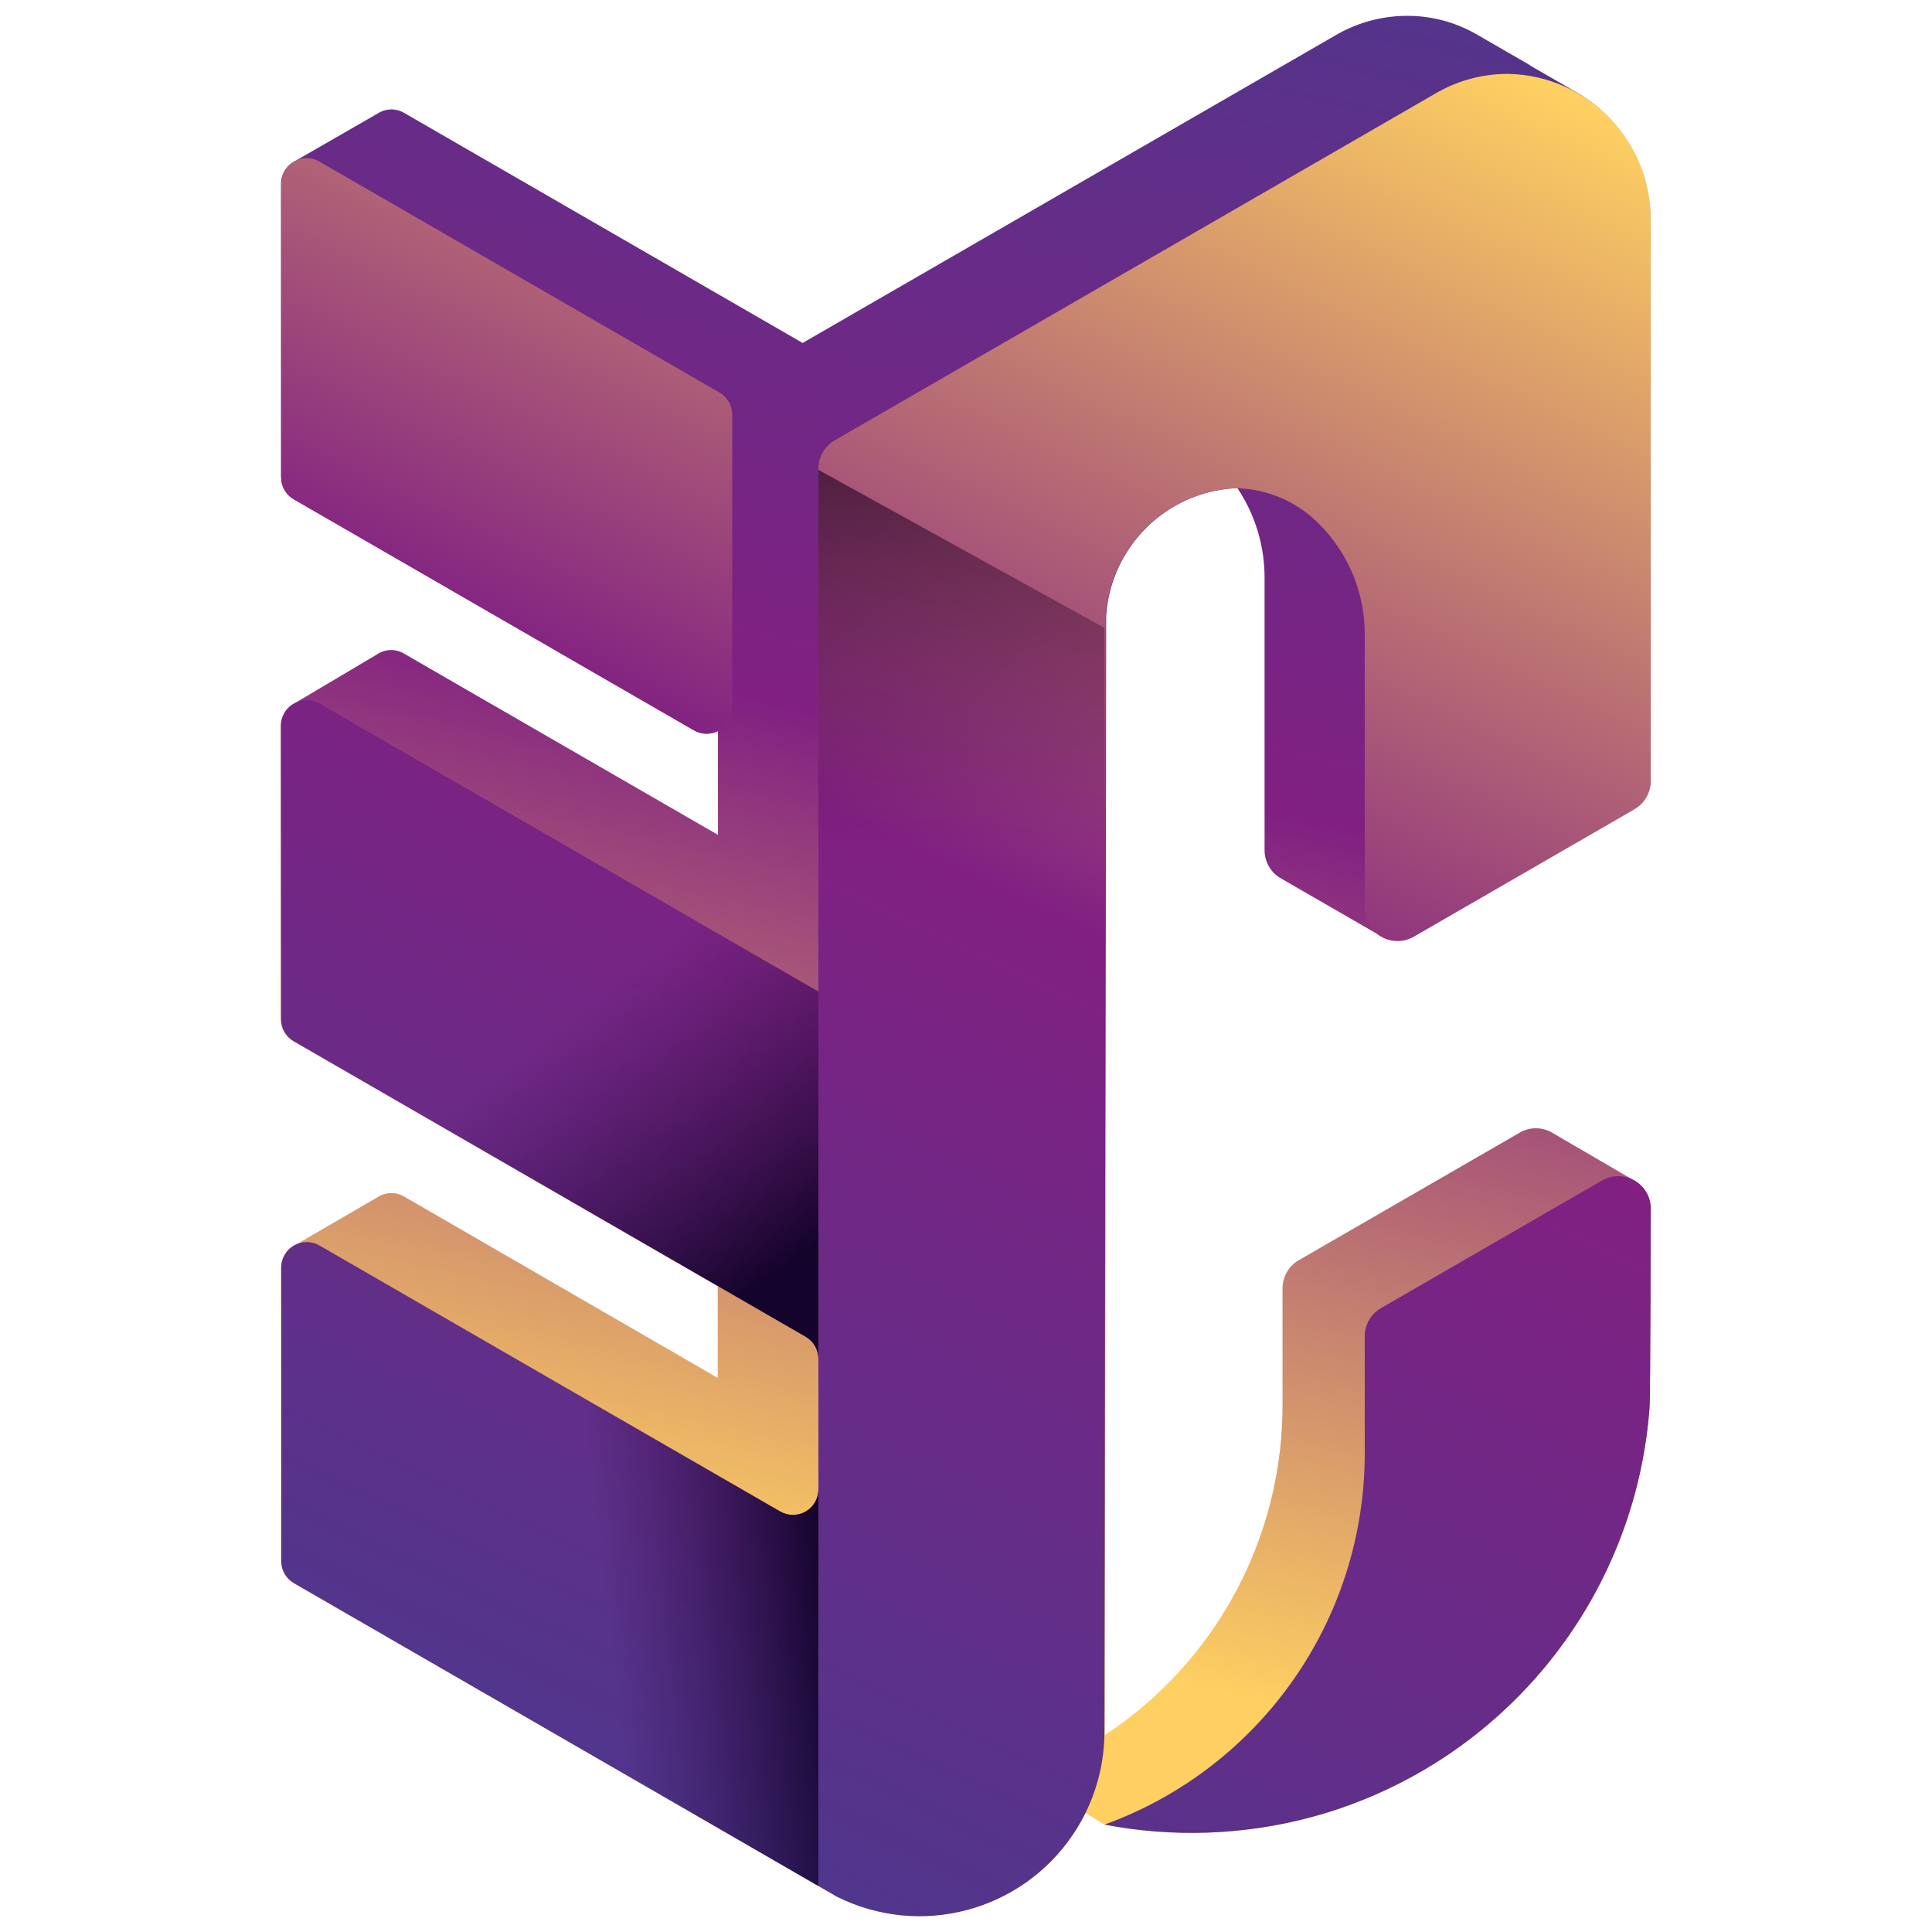
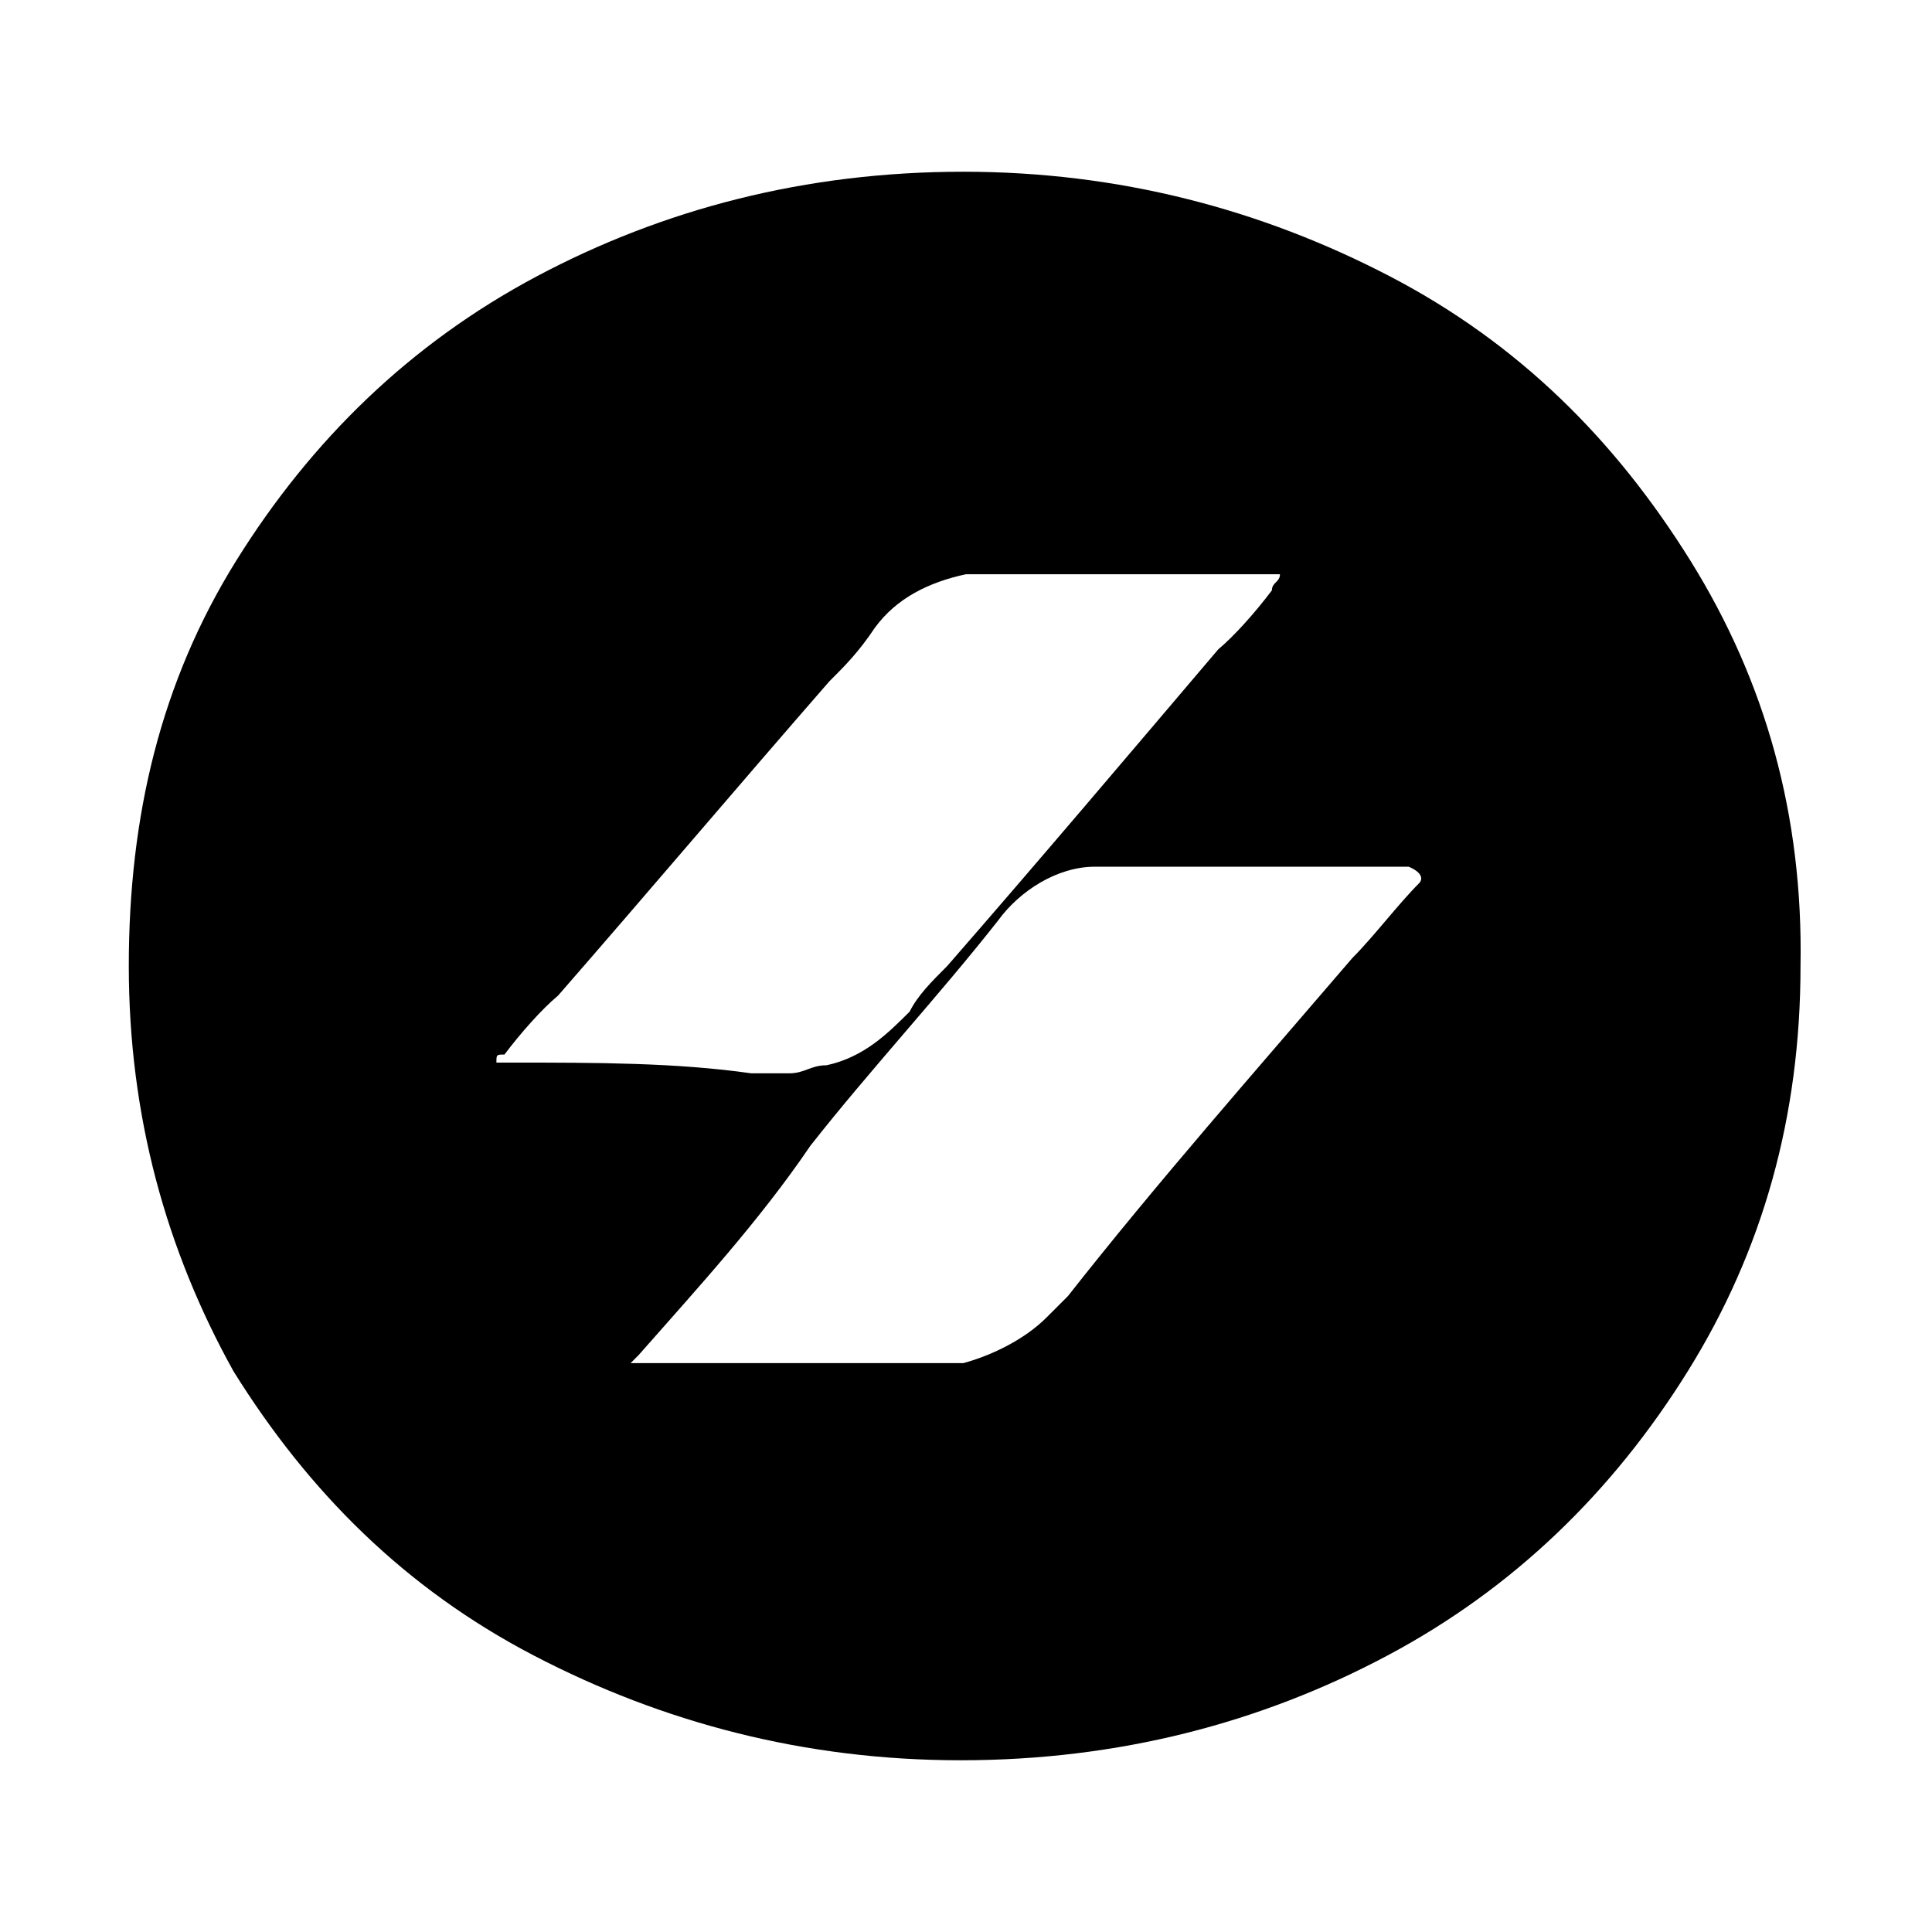
- <svg xmlns="http://www.w3.org/2000/svg" xmlns:xlink="http://www.w3.org/1999/xlink" viewBox="0 0 72 72">
-   <defs>
-     <style>
-       .a35d153c-fa9e-4d6d-8bef-c7890d053b87 {
-         isolation: isolate;
-       }
- 
-       .a8b5d0ef-f3c4-4093-97fd-493a87e2b0c4 {
-         fill: url(#e4f9852b-58e7-4eb9-a9a0-081f62e3384d);
-       }
- 
-       .eda20a9e-8db3-4690-ba7e-c5f4e6fd0304 {
-         fill: url(#beda4dae-3036-4beb-8697-14fcda689a75);
-       }
- 
-       .f14f7769-464a-4454-b4e7-ffdc3217a346 {
-         fill: url(#b4da7cd4-ea16-418f-8919-e42a859ab472);
-       }
- 
-       .ab5d9d43-e7f3-4433-afd7-c7962e54d2fb {
-         fill: url(#b1afeae6-5301-410c-b16a-6deeae45dcb4);
-       }
- 
-       .bd266e88-79b8-4733-aa89-7aef90e8dfd5 {
-         fill: url(#aa5b2e6e-9198-4a51-83bf-a294e5d6ebb3);
-       }
- 
-       .e58177d4-038b-411d-8a67-b50e55efd810 {
-         fill: url(#a482d616-42c2-411c-984d-7c60f58c1554);
-       }
- 
-       .b2180d92-31d0-4ca9-b40e-337e3a6d74a1 {
-         fill: url(#ab283a49-0209-4aad-b258-92ce20b51185);
-       }
- 
-       .b3e24f7d-578c-42f7-b2bc-aedbe5241a6b {
-         fill: url(#a3b8b916-6191-4fb9-920e-936d03e70642);
-       }
- 
-       .b14a14f7-4928-40e9-9941-7f1754e8a781, .b56c3dbc-70ae-45b7-92b5-c63b54285fd9, .bf243ccd-9257-4728-aec0-dd7112c663bb {
-         mix-blend-mode: multiply;
-       }
- 
-       .bf243ccd-9257-4728-aec0-dd7112c663bb {
-         fill: url(#e05a4b9f-f27d-45ba-af16-9c6c52a2c997);
-       }
- 
-       .b56c3dbc-70ae-45b7-92b5-c63b54285fd9 {
-         fill: url(#beeb7d71-9cb4-49ed-b57c-2a87b35e1285);
-       }
- 
-       .b14a14f7-4928-40e9-9941-7f1754e8a781 {
-         fill: url(#a3524c72-b094-404d-b2fb-0ea8782a6ab0);
-       }
-     </style>
-     <linearGradient id="e4f9852b-58e7-4eb9-a9a0-081f62e3384d" x1="29.413" y1="59.561" x2="43.686" y2="-4.671" gradientUnits="userSpaceOnUse">
-       <stop offset="0" stop-color="#fed061" />
-       <stop offset="0.494" stop-color="#812082" />
-       <stop offset="1" stop-color="#50368c" />
-     </linearGradient>
-     <linearGradient id="beda4dae-3036-4beb-8697-14fcda689a75" x1="31.143" y1="-9.31" x2="0.216" y2="56.112" xlink:href="#e4f9852b-58e7-4eb9-a9a0-081f62e3384d" />
-     <linearGradient id="b4da7cd4-ea16-418f-8919-e42a859ab472" x1="75.019" y1="11.432" x2="44.093" y2="76.853" xlink:href="#e4f9852b-58e7-4eb9-a9a0-081f62e3384d" />
-     <linearGradient id="b1afeae6-5301-410c-b16a-6deeae45dcb4" x1="36.19" y1="24.922" x2="24.813" y2="48.988" xlink:href="#e4f9852b-58e7-4eb9-a9a0-081f62e3384d" />
-     <linearGradient id="aa5b2e6e-9198-4a51-83bf-a294e5d6ebb3" x1="54.72" y1="1.836" x2="23.794" y2="67.257" xlink:href="#e4f9852b-58e7-4eb9-a9a0-081f62e3384d" />
-     <linearGradient id="a482d616-42c2-411c-984d-7c60f58c1554" x1="55.888" y1="2.388" x2="24.961" y2="67.809" xlink:href="#e4f9852b-58e7-4eb9-a9a0-081f62e3384d" />
-     <linearGradient id="ab283a49-0209-4aad-b258-92ce20b51185" x1="40.997" y1="-4.651" x2="10.07" y2="60.77" xlink:href="#e4f9852b-58e7-4eb9-a9a0-081f62e3384d" />
-     <linearGradient id="a3b8b916-6191-4fb9-920e-936d03e70642" x1="48.696" y1="-1.012" x2="17.769" y2="64.409" xlink:href="#e4f9852b-58e7-4eb9-a9a0-081f62e3384d" />
-     <linearGradient id="e05a4b9f-f27d-45ba-af16-9c6c52a2c997" x1="35.829" y1="44.364" x2="35.829" y2="12.546" gradientUnits="userSpaceOnUse">
-       <stop offset="0.4" stop-color="#944493" stop-opacity="0" />
-       <stop offset="1" stop-color="#301350" />
-     </linearGradient>
-     <linearGradient id="beeb7d71-9cb4-49ed-b57c-2a87b35e1285" x1="16.841" y1="58.764" x2="30.69" y2="57.15" xlink:href="#e05a4b9f-f27d-45ba-af16-9c6c52a2c997" />
-     <linearGradient id="a3524c72-b094-404d-b2fb-0ea8782a6ab0" x1="15.893" y1="31.593" x2="28.382" y2="47.99" xlink:href="#e05a4b9f-f27d-45ba-af16-9c6c52a2c997" />
-   </defs>
-   <g class="a35d153c-fa9e-4d6d-8bef-c7890d053b87">
-     <g id="af4feede-8ed5-4301-ad43-792ec50ebc7f" data-name="Layer 2">
-       <g>
-         <path class="a8b5d0ef-f3c4-4093-97fd-493a87e2b0c4" d="M47.776,32.758c.024.015.048.029.073.042.024.015.048.029.073.042.024.015.048.029.073.042.024.015.048.029.073.042.024.015.048.029.073.042.024.015.048.029.073.042.024.015.048.029.073.043s.048.029.073.042.048.029.073.042c.024.015.048.029.073.042.024.015.048.029.073.042.024.015.048.029.073.042.024.015.048.029.073.042.024.015.048.029.073.043.024.015.048.029.073.042.024.015.048.029.073.042.024.015.048.029.073.042.024.015.048.029.073.042.024.015.048.029.073.042.024.015.048.029.073.042.024.015.048.029.073.042.024.015.048.029.073.042.024.015.048.029.073.043.024.015.048.029.073.042.024.015.048.029.073.042.024.015.048.029.073.042.024.015.048.029.073.042.024.015.048.029.073.042.024.015.048.029.073.042.024.015.048.029.073.043s.048.029.073.042c.024.015.048.029.073.042.024.015.048.029.073.042.024.015.048.029.073.042.024.015.048.029.073.042.024.015.048.029.073.042.024.015.048.029.073.042.024.015.048.029.073.042.024.015.048.029.073.043s.048.029.073.042c.024.015.048.029.073.042.024.015.048.029.073.042.024.015.048.029.073.042.024.015.048.029.073.042.024.015.048.029.073.042.024.015.048.029.073.042.024.015.048.029.073.043.024.015.048.029.073.042.024.015.048.029.073.042.024.015.048.029.073.042a1.206,1.206,0,0,0,1.256.026l8.216-4.744a1.221,1.221,0,0,0,.611-1.058V8.224a5.522,5.522,0,0,0-2.792-4.805c-.024-.014-.049-.029-.073-.042s-.049-.029-.073-.042-.049-.029-.073-.042-.049-.029-.073-.042-.049-.029-.073-.043-.049-.029-.073-.042-.049-.029-.073-.042-.049-.028-.073-.042-.049-.028-.073-.042-.049-.028-.073-.042-.049-.028-.073-.042-.049-.029-.073-.042-.049-.029-.073-.042-.049-.029-.073-.043-.048-.028-.073-.042-.049-.029-.073-.043-.049-.028-.073-.042-.049-.029-.073-.042-.049-.029-.073-.042-.049-.029-.073-.042-.049-.029-.073-.043-.049-.029-.073-.042-.049-.029-.073-.042S56.994,2.414,56.97,2.4s-.049-.029-.073-.042-.049-.029-.073-.042-.049-.029-.073-.042-.048-.029-.073-.042-.049-.029-.073-.042S56.555,2.16,56.53,2.146s-.049-.029-.073-.042-.049-.029-.073-.042-.049-.029-.073-.042-.049-.029-.073-.042-.049-.029-.073-.042-.049-.029-.073-.042-.048-.029-.073-.042-.049-.029-.073-.043-.049-.029-.073-.042-.049-.029-.073-.042-.048-.029-.073-.042-.049-.029-.073-.042-.049-.029-.073-.042-.049-.029-.073-.042-.049-.029-.073-.042-.049-.029-.073-.043-.049-.028-.073-.042-.049-.028-.073-.042-.049-.028-.073-.042-.048-.028-.073-.042A5.165,5.165,0,0,0,52.487.59a5.306,5.306,0,0,0-2.608.663c-.003.002-14.086,8.133-19.967,11.528L15.058,4.205a.938.938,0,0,0-.978.022c-.021.011-.041.023-.062.035s-.042.023-.062.036-.041.023-.062.036-.041.023-.062.035-.042.023-.062.036c-.021.011-.041.023-.062.036s-.042.023-.062.036c-.021.011-.041.023-.062.035s-.041.023-.062.036c-.021.011-.042.023-.062.036-.021.011-.042.023-.062.035s-.042.023-.062.036-.042.023-.062.036c-.021.011-.041.023-.062.035-.021.011-.042.023-.062.036-.021.011-.042.023-.062.036s-.041.023-.062.035-.042.023-.062.036-.041.023-.062.036c-.021.011-.042.023-.062.036-.021.011-.042.023-.062.036-.021.011-.041.023-.062.035s-.042.023-.062.036c-.021.011-.042.023-.062.036-.021.011-.042.023-.062.035s-.042.023-.062.036-.041.023-.062.036c-.021.011-.042.023-.062.035-.021.011-.042.023-.062.036-.021.011-.042.023-.062.036-.021.011-.042.023-.062.035-.021.011-.041.023-.062.036s-.041.023-.062.036c-.021.011-.042.023-.062.036-.021.011-.041.023-.062.035-.021.011-.042.023-.062.036s-.041.023-.062.035-.042.023-.062.036-.042.023-.062.036-.041.023-.062.036c-.021.011-.042.023-.062.036-.021.011-.042.023-.062.035s-.042.023-.062.036-.042.023-.062.036c-.021.011-.041.023-.062.035-.021.011-.042.023-.062.036s-.042.023-.062.036c-.021.011-.042.023-.062.035s-.042.023-.062.036c-.021.011-.042.023-.062.036a.937.937,0,0,0-.508.836V17.787a.949.949,0,0,0,.475.822l14.909,8.608a.935.935,0,0,0,.901.02v3.876l-11.709-6.76a.937.937,0,0,0-.981.024c-.021.011-.041.024-.062.037-.021.011-.041.024-.062.037-.021.011-.042.024-.062.037-.021.011-.041.024-.062.037-.021.011-.041.024-.062.037-.021.011-.041.024-.062.037-.021.011-.041.024-.062.036s-.041.024-.062.037-.041.024-.062.037-.041.024-.062.036-.041.024-.062.037-.041.024-.062.037-.041.024-.062.037c-.021.011-.042.024-.062.037-.021.011-.041.024-.062.037s-.041.024-.062.037c-.021.011-.041.024-.062.037-.021.011-.041.024-.062.037-.021.011-.041.024-.062.037-.021.011-.041.024-.062.036s-.042.024-.062.037-.041.024-.062.036-.041.024-.062.037-.041.024-.062.037c-.021.011-.042.024-.062.037-.021.011-.041.024-.062.037-.021.011-.042.024-.062.037-.021.011-.041.024-.062.036s-.041.024-.062.037c-.021.011-.041.024-.062.036s-.041.024-.062.037-.041.024-.062.037-.041.024-.062.036-.041.024-.062.037-.042.024-.062.037c-.021.011-.041.024-.062.037-.021.011-.041.024-.062.037-.021.011-.041.024-.062.037-.021.011-.041.024-.062.037-.021.011-.042.024-.062.037-.021.011-.041.024-.062.037-.021.011-.041.024-.062.036-.021.011-.041.024-.062.037-.021.011-.042.024-.062.036s-.041.024-.062.037-.041.024-.062.037c-.021.011-.041.024-.062.037-.021.011-.041.024-.062.037-.021.011-.041.024-.062.037-.021.011-.041.024-.062.036a.938.938,0,0,0-.505.835V37.983a.949.949,0,0,0,.475.822l15.81,9.128v.533l0,.006V51.35L15.058,44.59a.938.938,0,0,0-.978.022c-.021.011-.041.023-.062.036s-.042.023-.062.036c-.021.011-.041.023-.062.036s-.042.023-.062.036c-.021.011-.042.023-.062.036-.021.011-.041.023-.062.036-.021.011-.042.023-.062.036s-.042.023-.062.036c-.021.011-.042.023-.062.036-.021.011-.042.023-.062.036-.021.011-.041.023-.062.036-.021.011-.042.023-.062.036s-.042.023-.062.036c-.021.011-.042.023-.062.036-.021.011-.041.023-.062.036-.021.011-.042.023-.062.036-.021.011-.041.023-.062.036-.021.011-.042.023-.062.036s-.042.023-.062.036-.042.023-.062.036c-.021.011-.042.023-.062.036-.021.011-.042.023-.062.036-.021.011-.042.023-.062.036-.021.011-.041.023-.062.036s-.042.023-.062.036c-.021.011-.042.023-.062.036-.021.011-.042.023-.062.036-.021.011-.041.023-.062.036-.021.011-.042.023-.062.036-.021.011-.041.023-.062.036s-.042.023-.062.036-.041.023-.062.036-.042.023-.062.036c-.021.011-.042.023-.062.036s-.042.023-.062.036c-.021.011-.042.023-.062.036-.021.011-.042.023-.062.036s-.042.023-.062.036c-.021.011-.042.023-.062.036s-.041.023-.062.036c-.021.011-.041.023-.062.036-.021.011-.041.023-.062.036s-.042.023-.062.036-.041.023-.062.036c-.021.011-.042.023-.062.036s-.042.023-.062.036c-.021.011-.042.023-.062.036-.021.011-.042.023-.062.036-.021.011-.041.023-.062.036s-.042.023-.062.036a.938.938,0,0,0-.507.836V58.18a.95.95,0,0,0,.475.822L30.5,70.286v0l.004.003h0l.686.396.001,0A6.892,6.892,0,0,0,39.984,68.37h.001q.181-.268.338-.555c.046-.084.086-.161.128-.247.004.001.709.43.709.43a17.239,17.239,0,0,0,7.668-.266,16.857,16.857,0,0,0,2.032-.681A17.073,17.073,0,0,0,61.477,52.405c.028-.397.042-7.36.042-7.36a1.198,1.198,0,0,0-.638-1.064c-.02-.012-.04-.024-.06-.035s-.04-.024-.061-.035-.04-.024-.06-.035-.04-.024-.06-.035-.04-.024-.06-.035c-.02-.013-.04-.024-.061-.035s-.04-.024-.06-.035c-.02-.013-.04-.024-.06-.035s-.04-.024-.06-.035c-.02-.013-.04-.024-.06-.035s-.04-.024-.06-.035c-.02-.013-.04-.024-.06-.035s-.04-.024-.06-.035-.04-.024-.06-.035-.04-.024-.06-.035-.04-.024-.06-.035c-.02-.013-.04-.024-.06-.035s-.04-.024-.06-.035c-.02-.013-.04-.024-.06-.035-.02-.013-.04-.024-.06-.035-.02-.013-.04-.024-.06-.035s-.04-.024-.06-.035-.04-.024-.06-.035-.04-.024-.06-.035-.04-.024-.06-.035-.04-.024-.06-.035-.04-.024-.061-.035-.04-.024-.06-.035-.04-.024-.06-.035-.04-.024-.06-.035-.04-.024-.061-.035-.04-.024-.06-.035-.04-.024-.06-.035-.04-.024-.06-.035-.04-.024-.06-.035-.04-.024-.06-.035-.04-.024-.06-.035-.04-.024-.06-.035-.04-.024-.06-.035-.04-.024-.06-.035-.04-.024-.06-.035-.04-.024-.06-.035-.04-.024-.06-.035-.04-.024-.06-.035-.04-.024-.06-.035-.04-.024-.06-.035-.04-.024-.06-.035-.04-.024-.06-.035-.04-.024-.06-.035-.04-.024-.06-.035a1.198,1.198,0,0,0-1.241-.021l-8.234,4.754a1.213,1.213,0,0,0-.606,1.05v4.349a14.708,14.708,0,0,1-5.574,11.54c-.339.27-.693.521-1.055.76.001-.048.009-.093.009-.141l.047-40.868.001-.713v-.001A5.107,5.107,0,0,1,46.01,18.194c.037,0,.073.004.11.005a5.998,5.998,0,0,1,1.007,3.356V31.684A1.207,1.207,0,0,0,47.776,32.758Z" />
-         <g>
-           <path class="eda20a9e-8db3-4690-ba7e-c5f4e6fd0304" d="M27.289,15.452V26.395a.949.949,0,0,1-1.424.822L10.956,18.609a.949.949,0,0,1-.475-.822V6.844a.949.949,0,0,1,1.424-.822L26.814,14.63A.949.949,0,0,1,27.289,15.452Z" />
-           <path class="f14f7769-464a-4454-b4e7-ffdc3217a346" d="M59.7,43.995a1.212,1.212,0,0,1,1.819,1.05s-.014,6.963-.042,7.36A17.128,17.128,0,0,1,50.86,67.051a16.858,16.858,0,0,1-2.032.681,17.248,17.248,0,0,1-7.668.266,14.719,14.719,0,0,0,9.7-13.851V49.799a1.212,1.212,0,0,1,.606-1.05Z" />
-           <polygon class="ab5d9d43-e7f3-4433-afd7-c7962e54d2fb" points="30.503 36.956 30.5 36.954 30.5 36.958 30.503 36.956" />
-           <polygon class="bd266e88-79b8-4733-aa89-7aef90e8dfd5" points="30.5 55.506 30.5 50.637 30.5 50.631 30.5 55.512 30.5 55.506" />
-           <path class="e58177d4-038b-411d-8a67-b50e55efd810" d="M56.221,2.754a5.304,5.304,0,0,0-2.608.663L31.106,16.411a1.212,1.212,0,0,0-.606,1.05V36.954l.003.002-.003.002v-.004l0,0V50.631l0,.006v4.869l0,.006V70.281l.004.008.686.396.001,0A6.891,6.891,0,0,0,39.984,68.37h.001c.121-.179.233-.364.338-.555a6.86,6.86,0,0,0,.837-3.293l.047-40.868.001-.713,0-.001a5.107,5.107,0,0,1,4.802-4.745,4.449,4.449,0,0,1,2.884,1.083h.001A5.797,5.797,0,0,1,50.86,23.719V33.848a1.221,1.221,0,0,0,1.832,1.058l8.216-4.744a1.221,1.221,0,0,0,.611-1.058V8.224A5.421,5.421,0,0,0,56.221,2.754Z" />
-           <path class="b2180d92-31d0-4ca9-b40e-337e3a6d74a1" d="M10.481,27.041V37.984a.949.949,0,0,0,.475.822l19.07,11.01a.949.949,0,0,1,.474.816V36.954L11.905,26.219A.949.949,0,0,0,10.481,27.041Z" />
-           <path class="b3e24f7d-578c-42f7-b2bc-aedbe5241a6b" d="M29.076,56.329,11.905,46.415a.949.949,0,0,0-1.424.822V58.18a.95.95,0,0,0,.475.822L30.5,70.286V55.513A.949.949,0,0,1,29.076,56.329Z" />
-         </g>
-         <polygon class="bf243ccd-9257-4728-aec0-dd7112c663bb" points="30.5 17.51 30.5 36.483 41.159 36.483 41.159 23.399 30.5 17.51" />
-         <path class="b56c3dbc-70ae-45b7-92b5-c63b54285fd9" d="M29.076,56.329,11.905,46.415a.949.949,0,0,0-1.424.822V58.18a.95.95,0,0,0,.475.822L30.5,70.286V55.513A.949.949,0,0,1,29.076,56.329Z" />
-         <path class="b14a14f7-4928-40e9-9941-7f1754e8a781" d="M10.481,27.041V37.984a.949.949,0,0,0,.475.822l19.07,11.01a.949.949,0,0,1,.474.816V36.954L11.905,26.219A.949.949,0,0,0,10.481,27.041Z" />
-       </g>
-     </g>
-   </g>
+ <svg xmlns="http://www.w3.org/2000/svg" version="1.1" id="Layer_1" x="0px" y="0px" viewBox="0 0 72 72" style="enable-background:new 0 0 72 72;" xml:space="preserve">
+   <path d="M63,20.9c-2.8-4.5-6.4-8.1-11.2-10.6C47,7.8,41.7,6.4,35.9,6.4c-5.9,0-11.2,1.4-15.9,3.9s-8.4,6.1-11.2,10.6  S4.8,30.4,4.8,36s1.4,10.6,3.9,15.1c2.8,4.5,6.4,8.1,11.2,10.6c4.8,2.5,10.1,3.9,15.9,3.9c5.9,0,11.2-1.4,15.9-3.9  s8.4-6.1,11.2-10.6s4.2-9.5,4.2-15.1C67.2,30.4,65.8,25.4,63,20.9z M19.1,39.6c-0.3,0-0.3,0-0.6,0c0-0.3,0-0.3,0.3-0.3  c0.6-0.8,1.4-1.7,2-2.2c3.4-3.9,6.7-7.8,10.1-11.7c0.6-0.6,1.1-1.1,1.7-2c0.8-1.1,2-1.7,3.4-2c0.3,0,0.8,0,1.1,0c3.4,0,7,0,10.3,0  h0.3c0,0.3-0.3,0.3-0.3,0.6c-0.6,0.8-1.4,1.7-2,2.2C42,28.2,38.7,32.1,35.3,36c-0.6,0.6-1.1,1.1-1.4,1.7c-0.8,0.8-1.7,1.7-3.1,2  c-0.6,0-0.8,0.3-1.4,0.3c-0.6,0-1.1,0-1.4,0C25.2,39.6,22.2,39.6,19.1,39.6z M52.9,32.9c-0.8,0.8-1.7,2-2.5,2.8  c-3.6,4.2-7.3,8.4-10.6,12.6c-0.3,0.3-0.6,0.6-0.8,0.8c-0.8,0.8-2,1.4-3.1,1.7c-0.3,0-0.8,0-1.4,0c-2,0-3.9,0-5.9,0  c-1.4,0-3.1,0-4.5,0c0,0-0.3,0-0.6,0c0.3-0.3,0.3-0.3,0.3-0.3c2.2-2.5,4.5-5,6.4-7.8c2.2-2.8,4.8-5.6,7-8.4c0.8-1.1,2.2-2,3.6-2  c0.3,0,0.8,0,1.1,0c3.4,0,6.7,0,10.3,0h0.3C53.2,32.6,52.9,32.9,52.9,32.9z" />
</svg>
